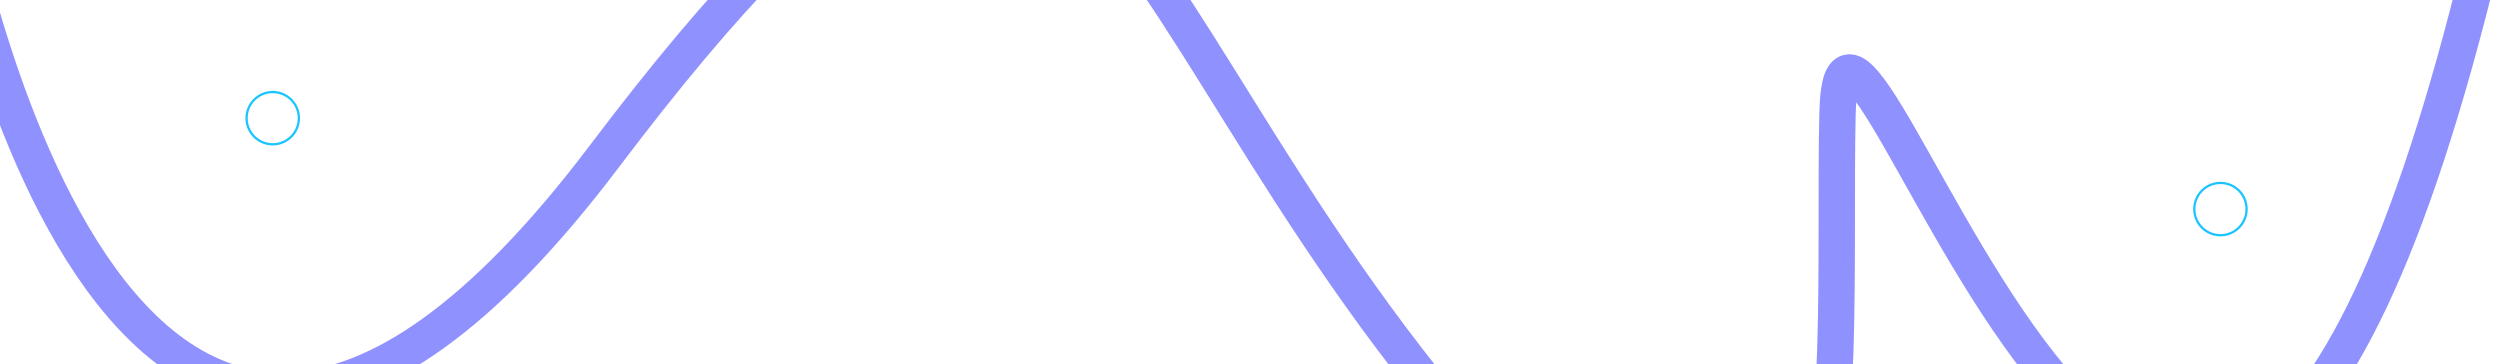
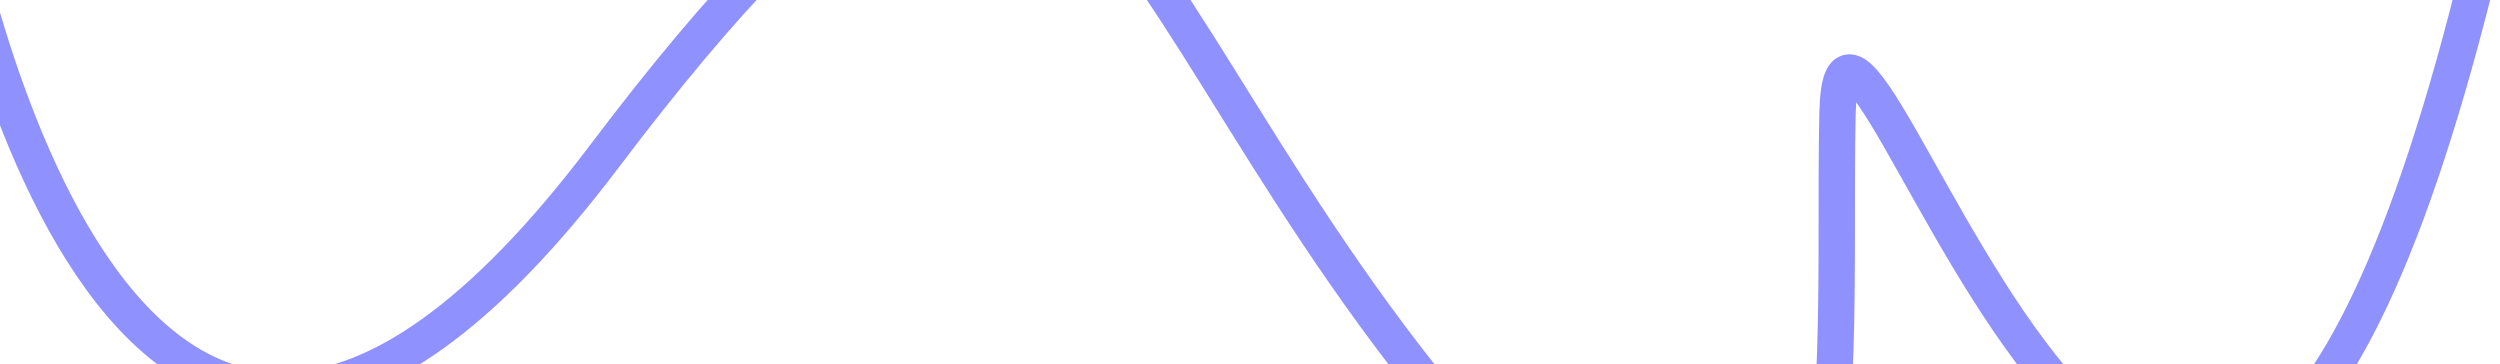
<svg xmlns="http://www.w3.org/2000/svg" width="1100" height="160" viewBox="0 0 1100 160" fill="none">
  <path d="M-22 -51.5C-22 -51.5 48 357 265.75 69C483.5 -219 473.5 -5.5 650.5 196C827.5 397.5 805.75 175.5 808.5 50C811.25 -75.5 964 511 1092 -18.5" stroke="#8F91FF" stroke-width="16" />
-   <circle cx="120" cy="52" r="11.5" stroke="#1AC4FF" />
-   <circle cx="977" cy="92" r="11.5" stroke="#1AC4FF" />
</svg>
